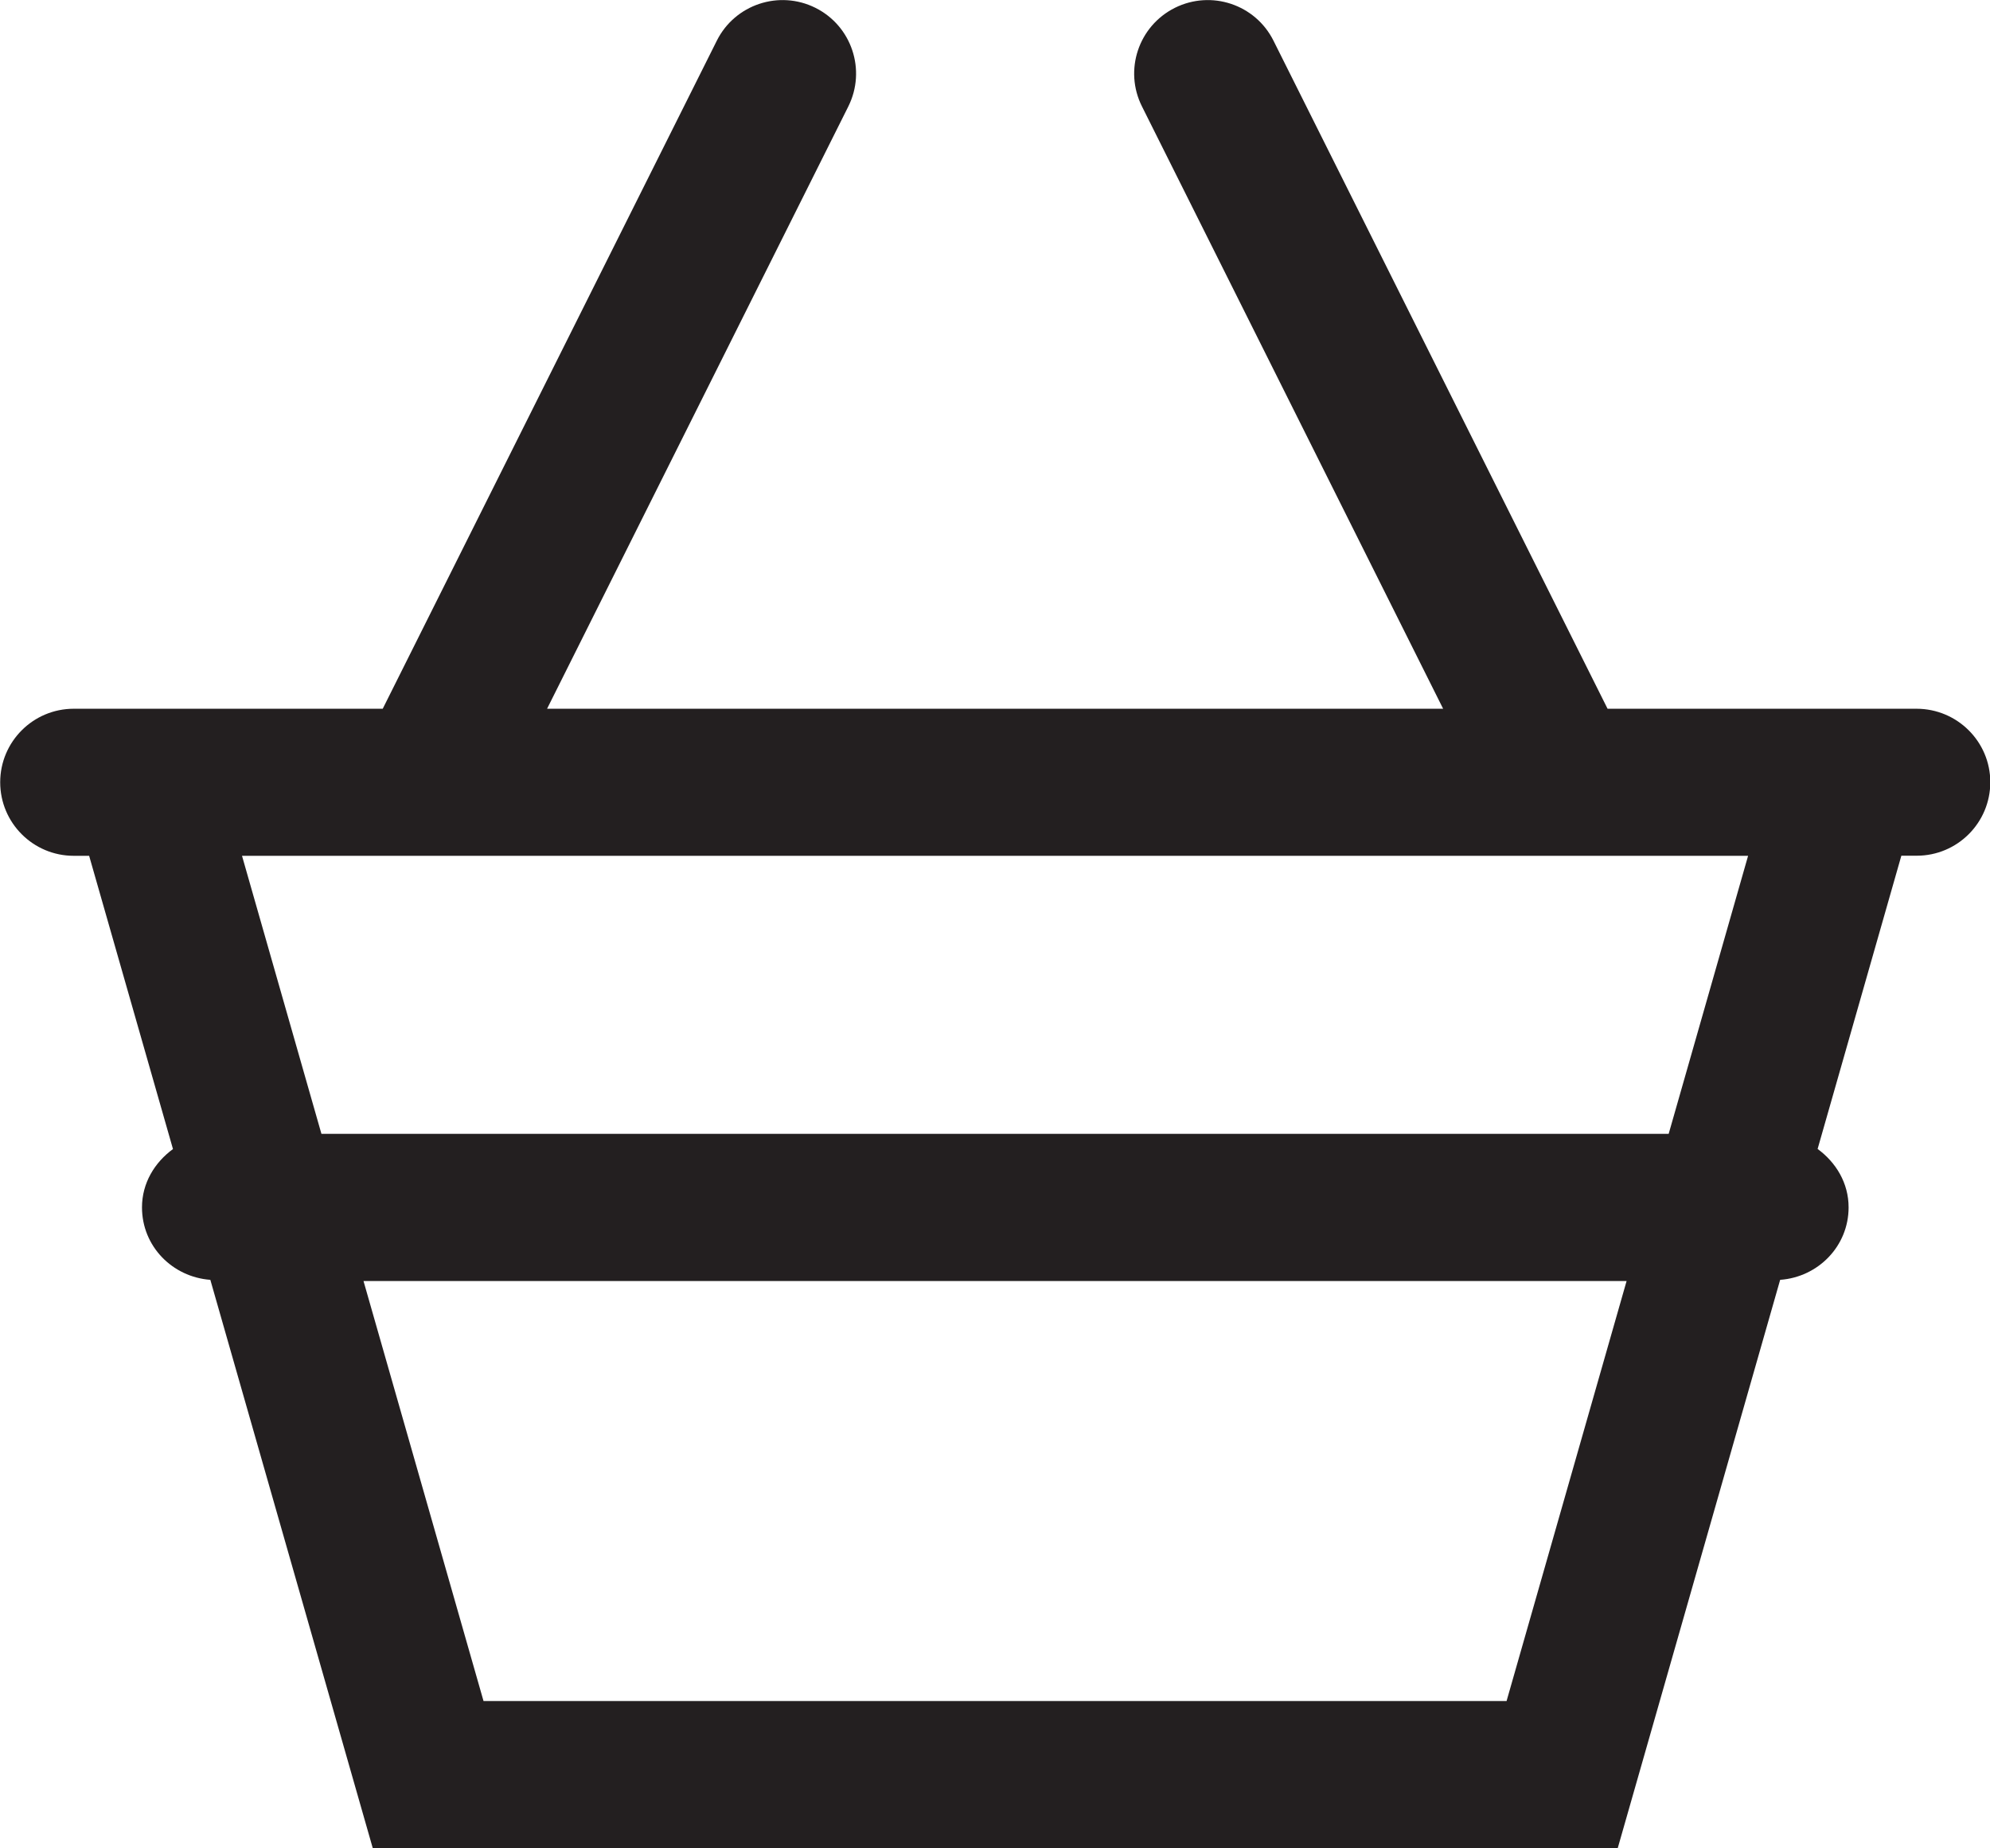
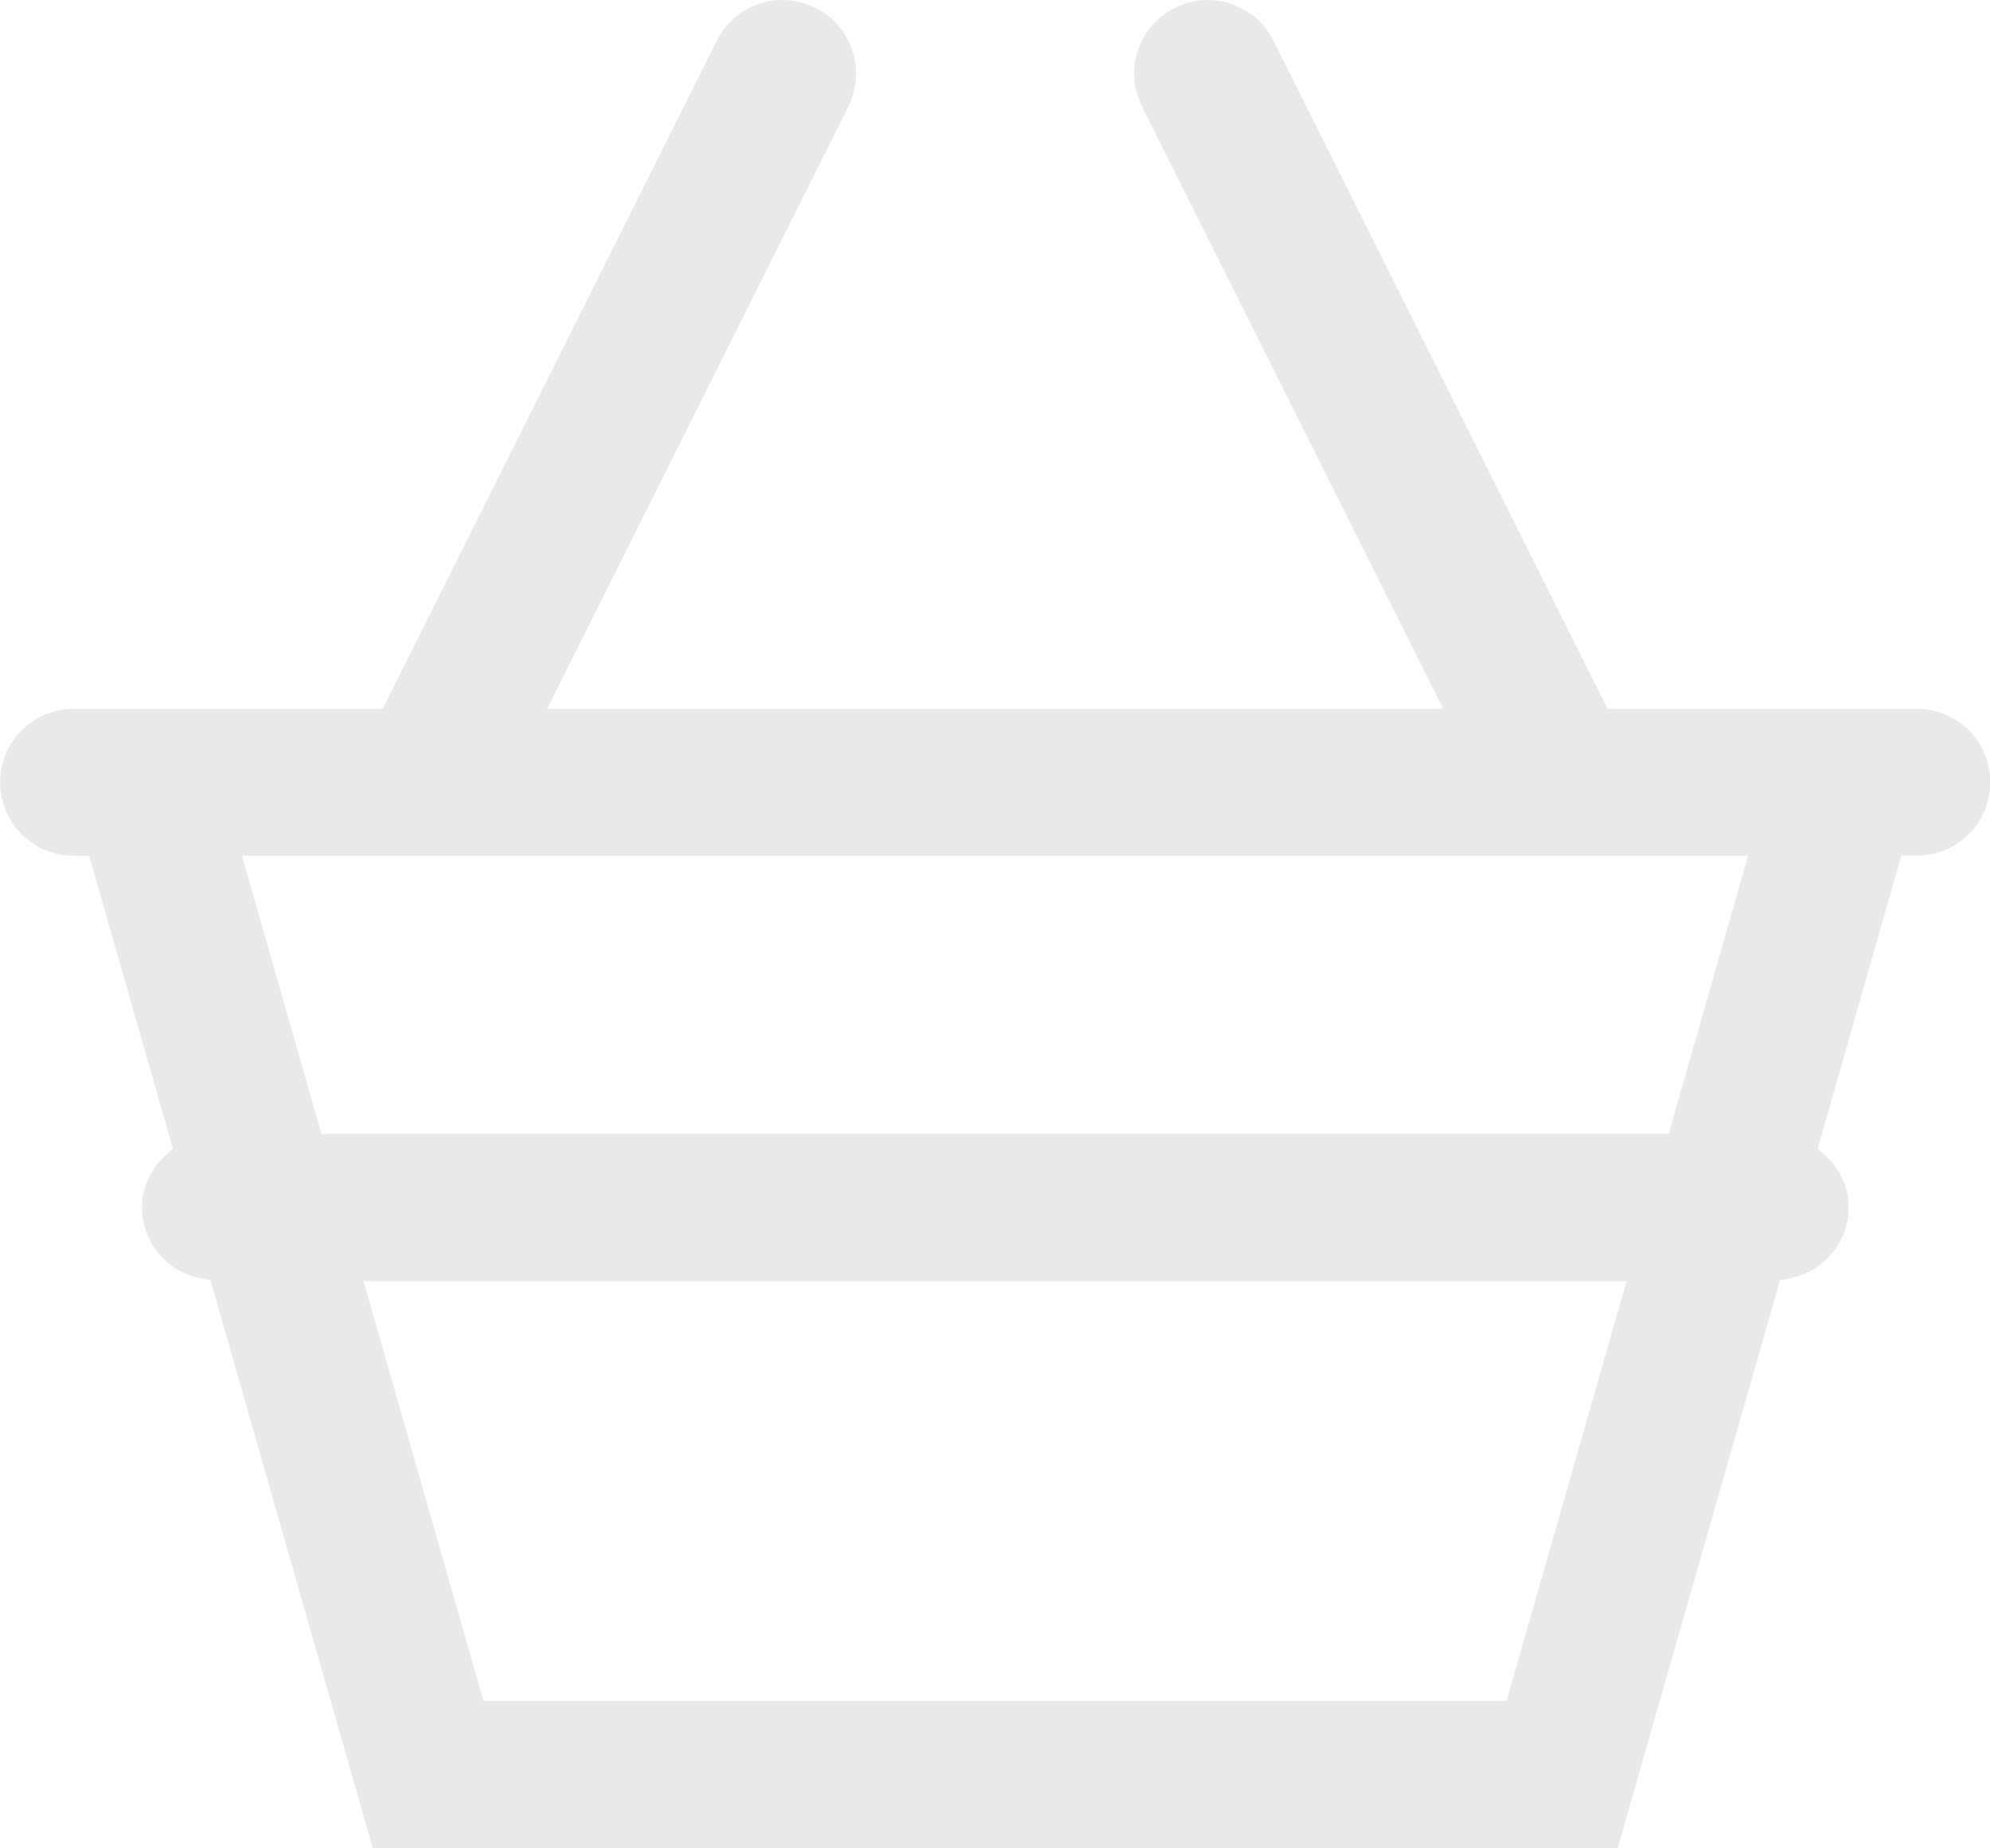
<svg xmlns="http://www.w3.org/2000/svg" version="1.1" id="Layer_1" x="0px" y="0px" width="20.294px" height="18.849px" viewBox="264.205 370.961 20.294 18.849" enable-background="new 264.205 370.961 20.294 18.849" xml:space="preserve">
-   <path fill="#231F20" d="M283.75,378.19h-3.151l-3.407-6.814c-0.185-0.37-0.634-0.52-1.006-0.335 c-0.371,0.186-0.521,0.636-0.335,1.006l3.071,6.143h-9.138l3.072-6.143c0.185-0.371,0.035-0.821-0.335-1.006 c-0.37-0.185-0.821-0.035-1.006,0.335l-3.407,6.814h-3.151c-0.414,0-0.75,0.336-0.75,0.75s0.336,0.75,0.75,0.75h0.157l0.855,2.991 c-0.187,0.137-0.316,0.347-0.316,0.595c0,0.396,0.309,0.71,0.697,0.739l1.656,5.795h12.697l1.656-5.795 c0.388-0.028,0.698-0.344,0.698-0.739c0-0.249-0.129-0.459-0.316-0.596l0.854-2.991h0.157c0.414,0,0.75-0.336,0.75-0.75 S284.164,378.19,283.75,378.19z M279.569,388.311h-10.433l-1.224-4.284h12.881L279.569,388.311z M281.222,382.526h-13.739 l-0.81-2.836h15.359L281.222,382.526z" />
+   <path fill="#e9e9e9" d="M283.75,378.19h-3.151l-3.407-6.814c-0.185-0.37-0.634-0.52-1.006-0.335 c-0.371,0.186-0.521,0.636-0.335,1.006l3.071,6.143h-9.138l3.072-6.143c0.185-0.371,0.035-0.821-0.335-1.006 c-0.37-0.185-0.821-0.035-1.006,0.335l-3.407,6.814h-3.151c-0.414,0-0.75,0.336-0.75,0.75s0.336,0.75,0.75,0.75h0.157l0.855,2.991 c-0.187,0.137-0.316,0.347-0.316,0.595c0,0.396,0.309,0.71,0.697,0.739l1.656,5.795h12.697l1.656-5.795 c0.388-0.028,0.698-0.344,0.698-0.739c0-0.249-0.129-0.459-0.316-0.596l0.854-2.991h0.157c0.414,0,0.75-0.336,0.75-0.75 S284.164,378.19,283.75,378.19z M279.569,388.311h-10.433l-1.224-4.284h12.881L279.569,388.311z M281.222,382.526h-13.739 l-0.81-2.836h15.359L281.222,382.526z" />
</svg>
